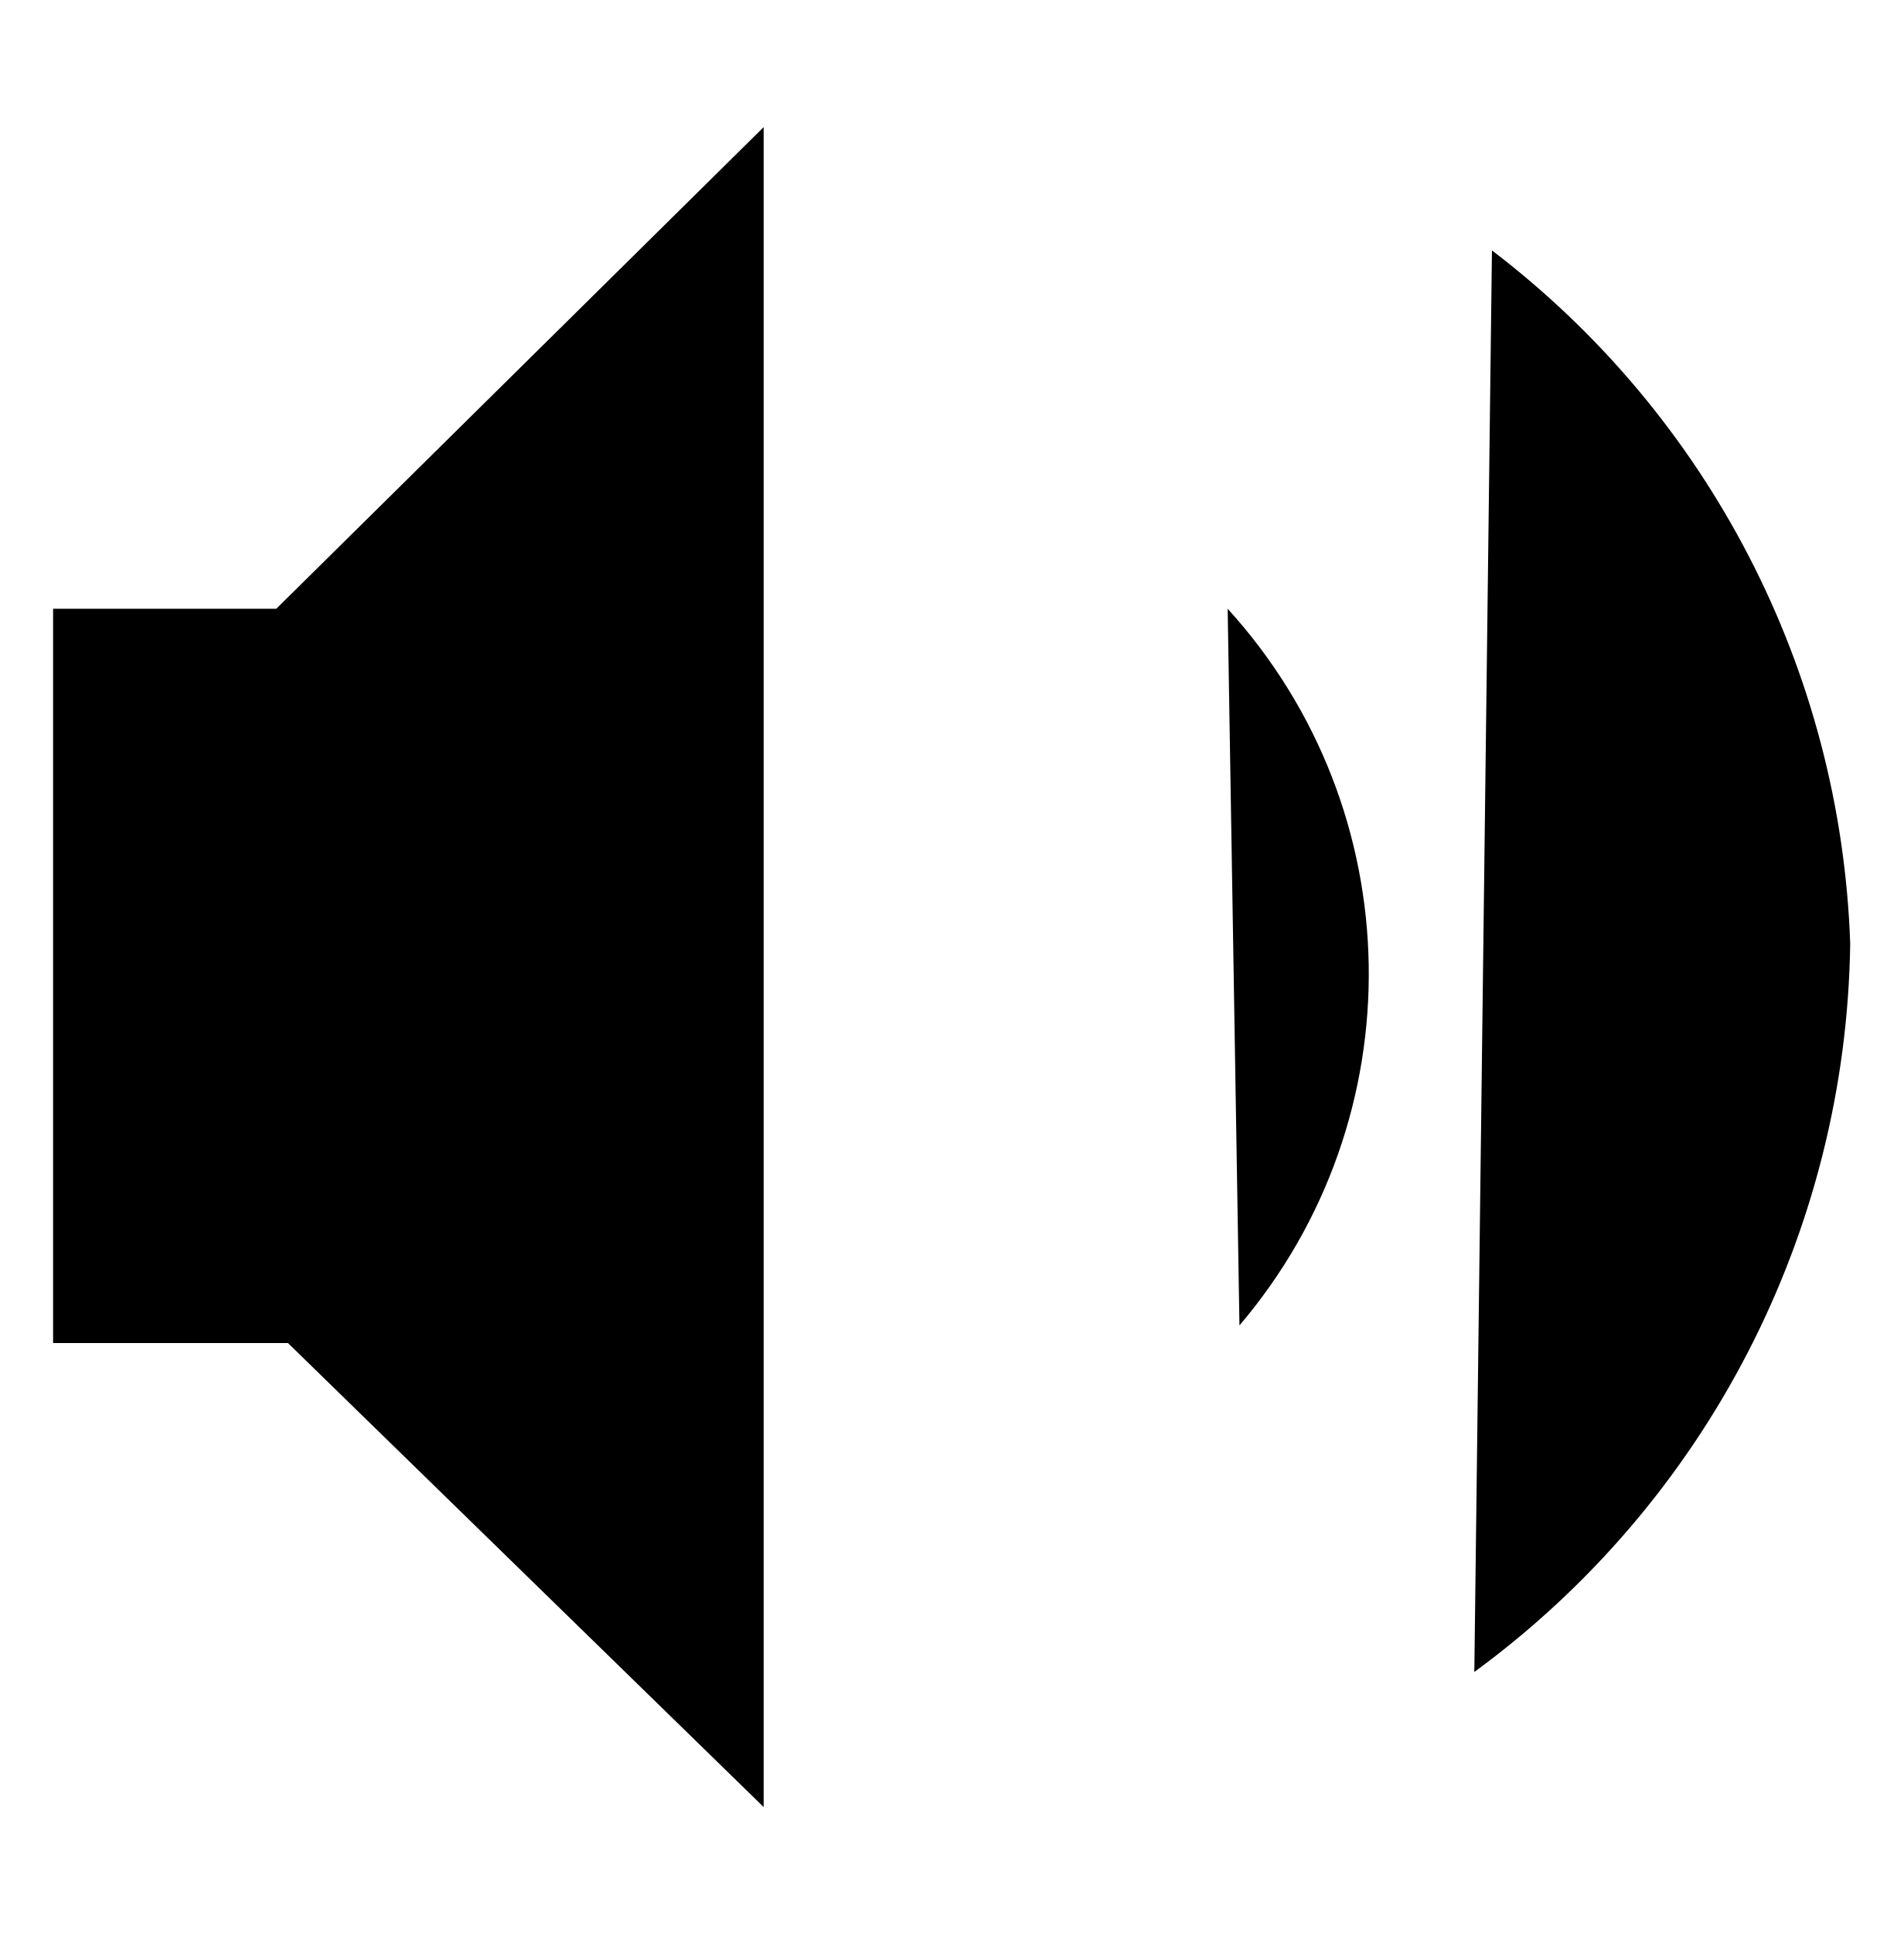
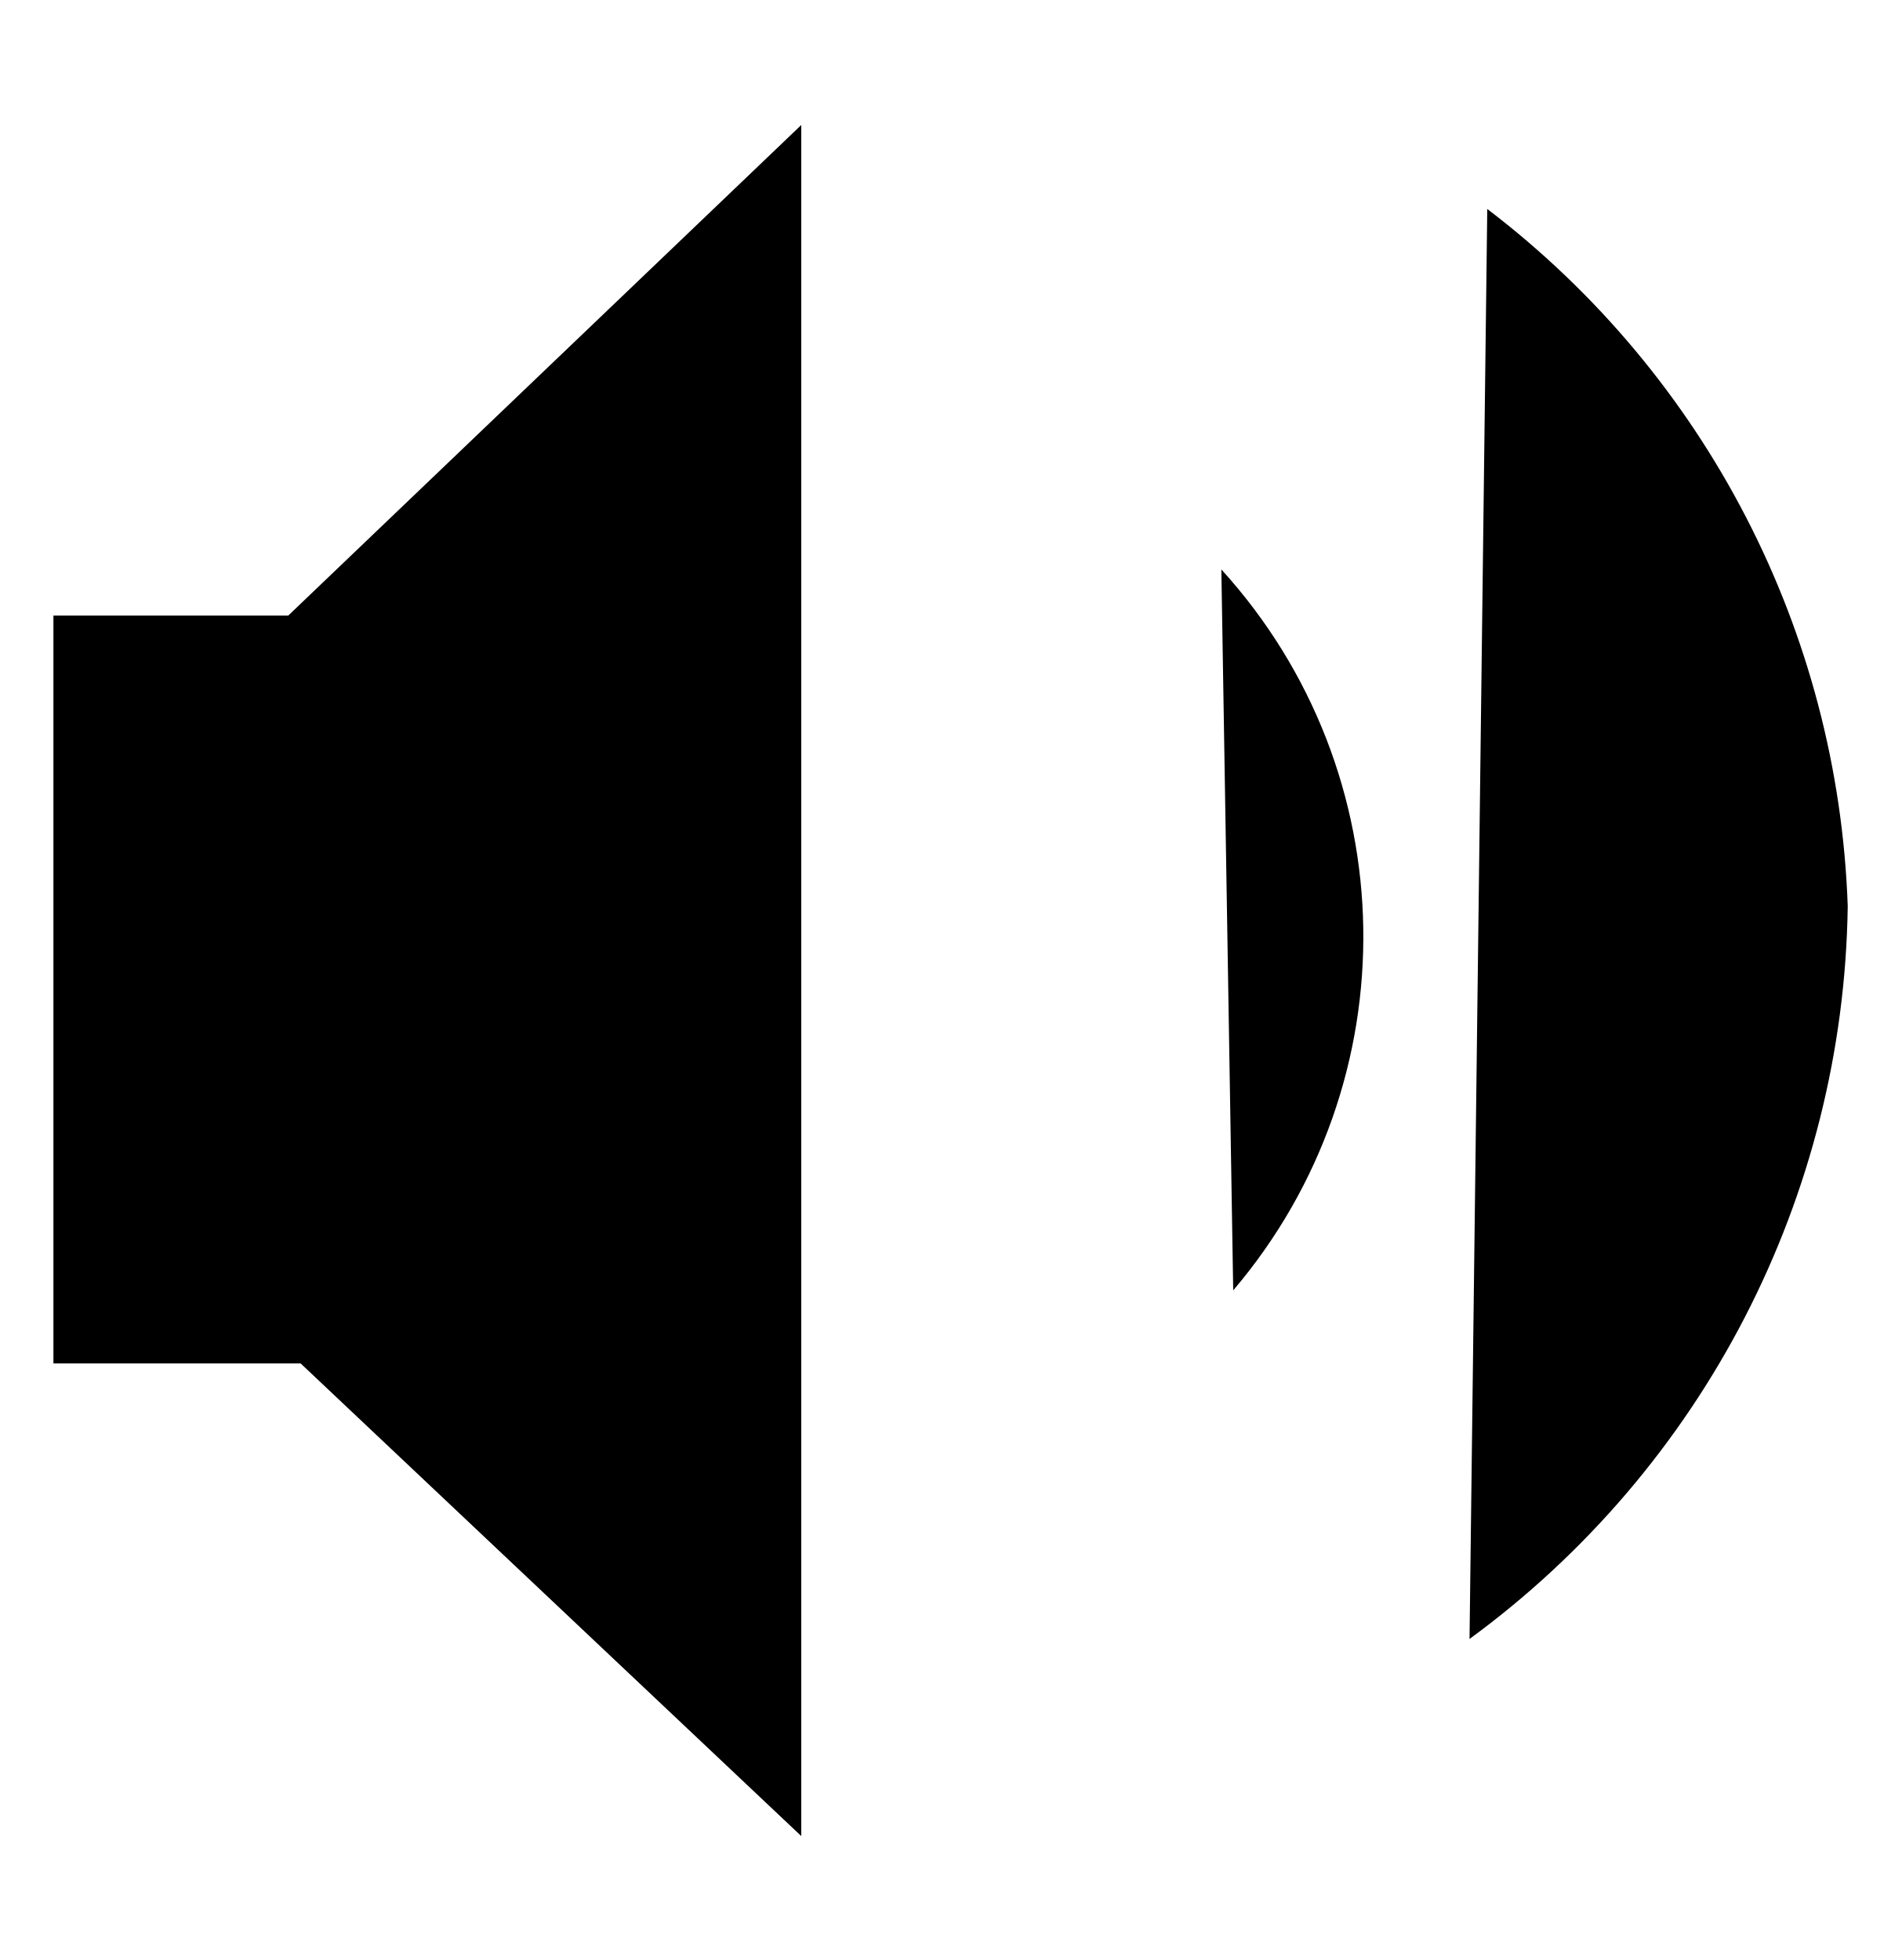
- <svg xmlns="http://www.w3.org/2000/svg" width="17.925" height="18.201" viewBox="0 0 17.925 18.201">
+ <svg xmlns="http://www.w3.org/2000/svg" width="17.796" height="18.346" viewBox="0 0 17.796 18.346">
  <g id="图层_2" data-name="图层 2">
    <g id="图层_1-2" data-name="图层 1">
-       <polygon points="0.5 5.732 0.5 12.646 2.712 12.646 7.192 17.015 7.192 1.197 2.602 5.732 0.5 5.732" fill="inherit" stroke="inherit" stroke-miterlimit="10" />
-       <path d="M11.562,5.732a5.109,5.109,0,0,1,.111,6.748" fill="inherit" stroke="inherit" stroke-miterlimit="10" />
-       <path d="M14.051,2.358A8.575,8.575,0,0,1,17.425,8.885a8.649,8.649,0,0,1-3.54,6.858" fill="inherit" stroke="inherit" stroke-miterlimit="10" />
+       <polygon points="0.5 5.762 0.5 12.762 2.814 12.762 7.5 17.186 7.5 1.17 2.698 5.762 0.5 5.762" fill="inherit" stroke="inherit" stroke-miterlimit="10" />
+       <path d="M11.432,5.33a5.109,5.109,0,0,1,.111,6.748" fill="inherit" stroke="inherit" stroke-miterlimit="10" />
+       <path d="M13.921,1.956A8.575,8.575,0,0,1,17.295,8.483a8.649,8.649,0,0,1-3.54,6.858" fill="inherit" stroke="inherit" stroke-miterlimit="10" />
    </g>
  </g>
</svg>
